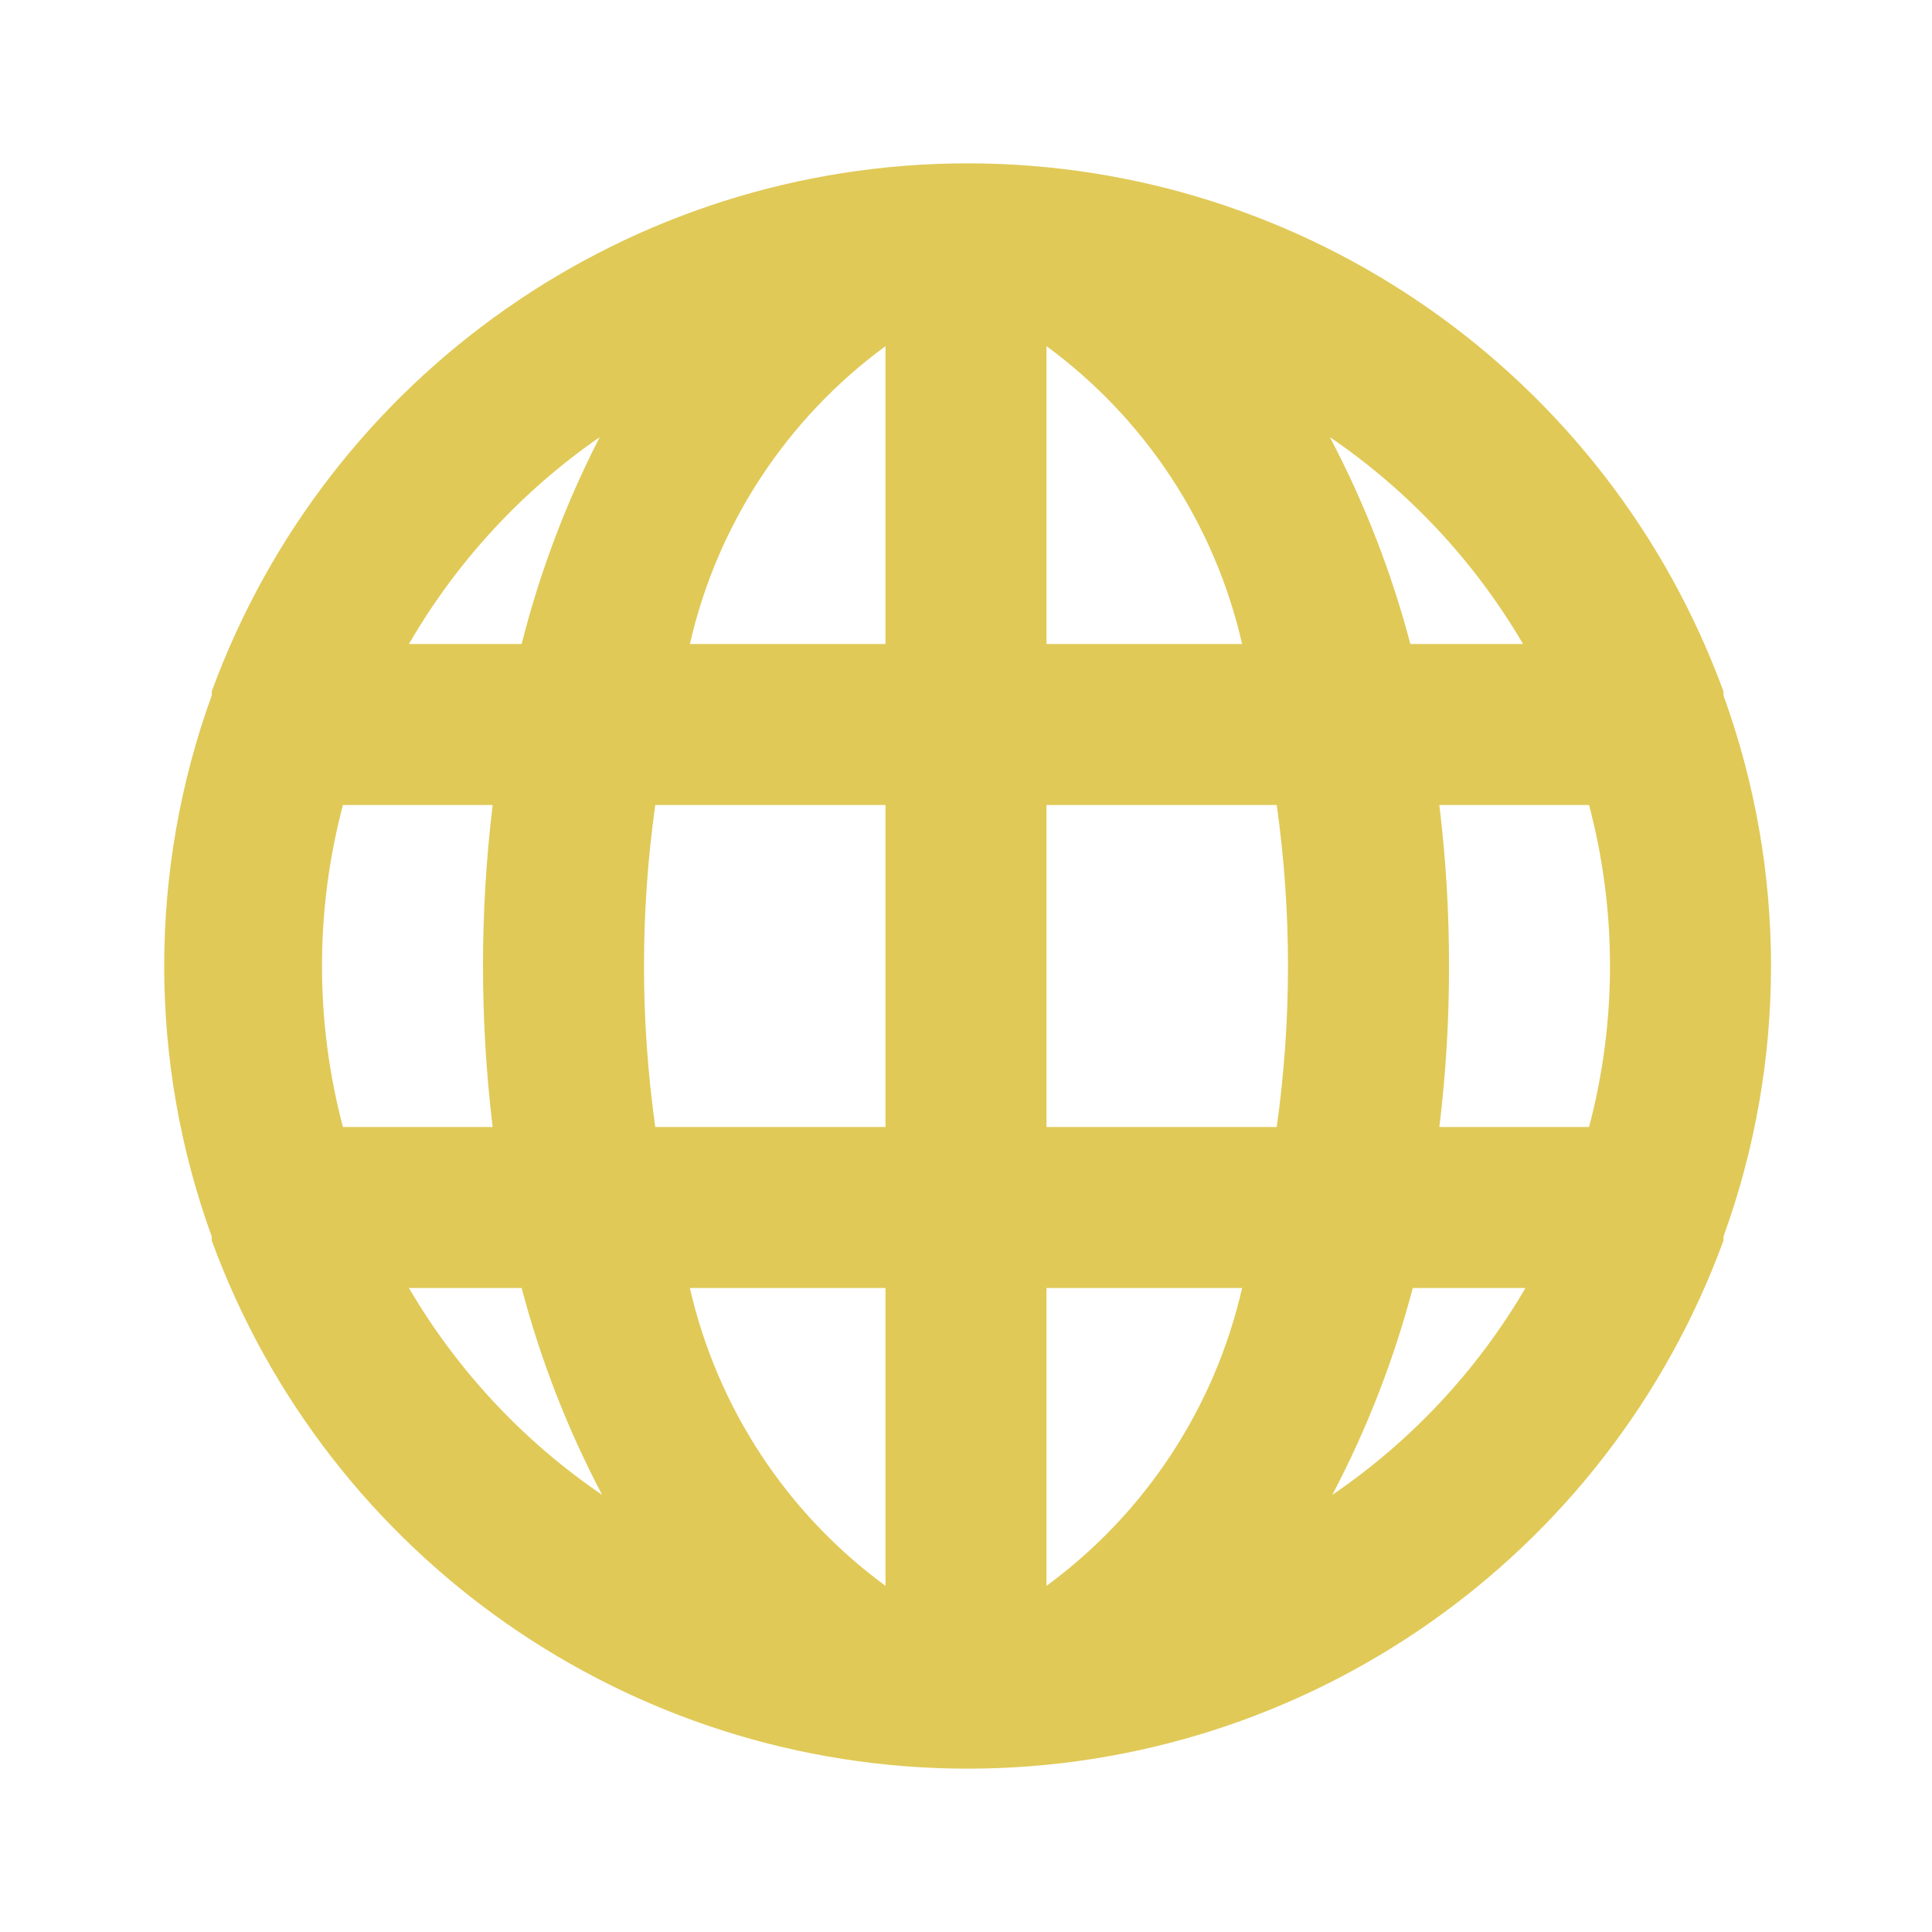
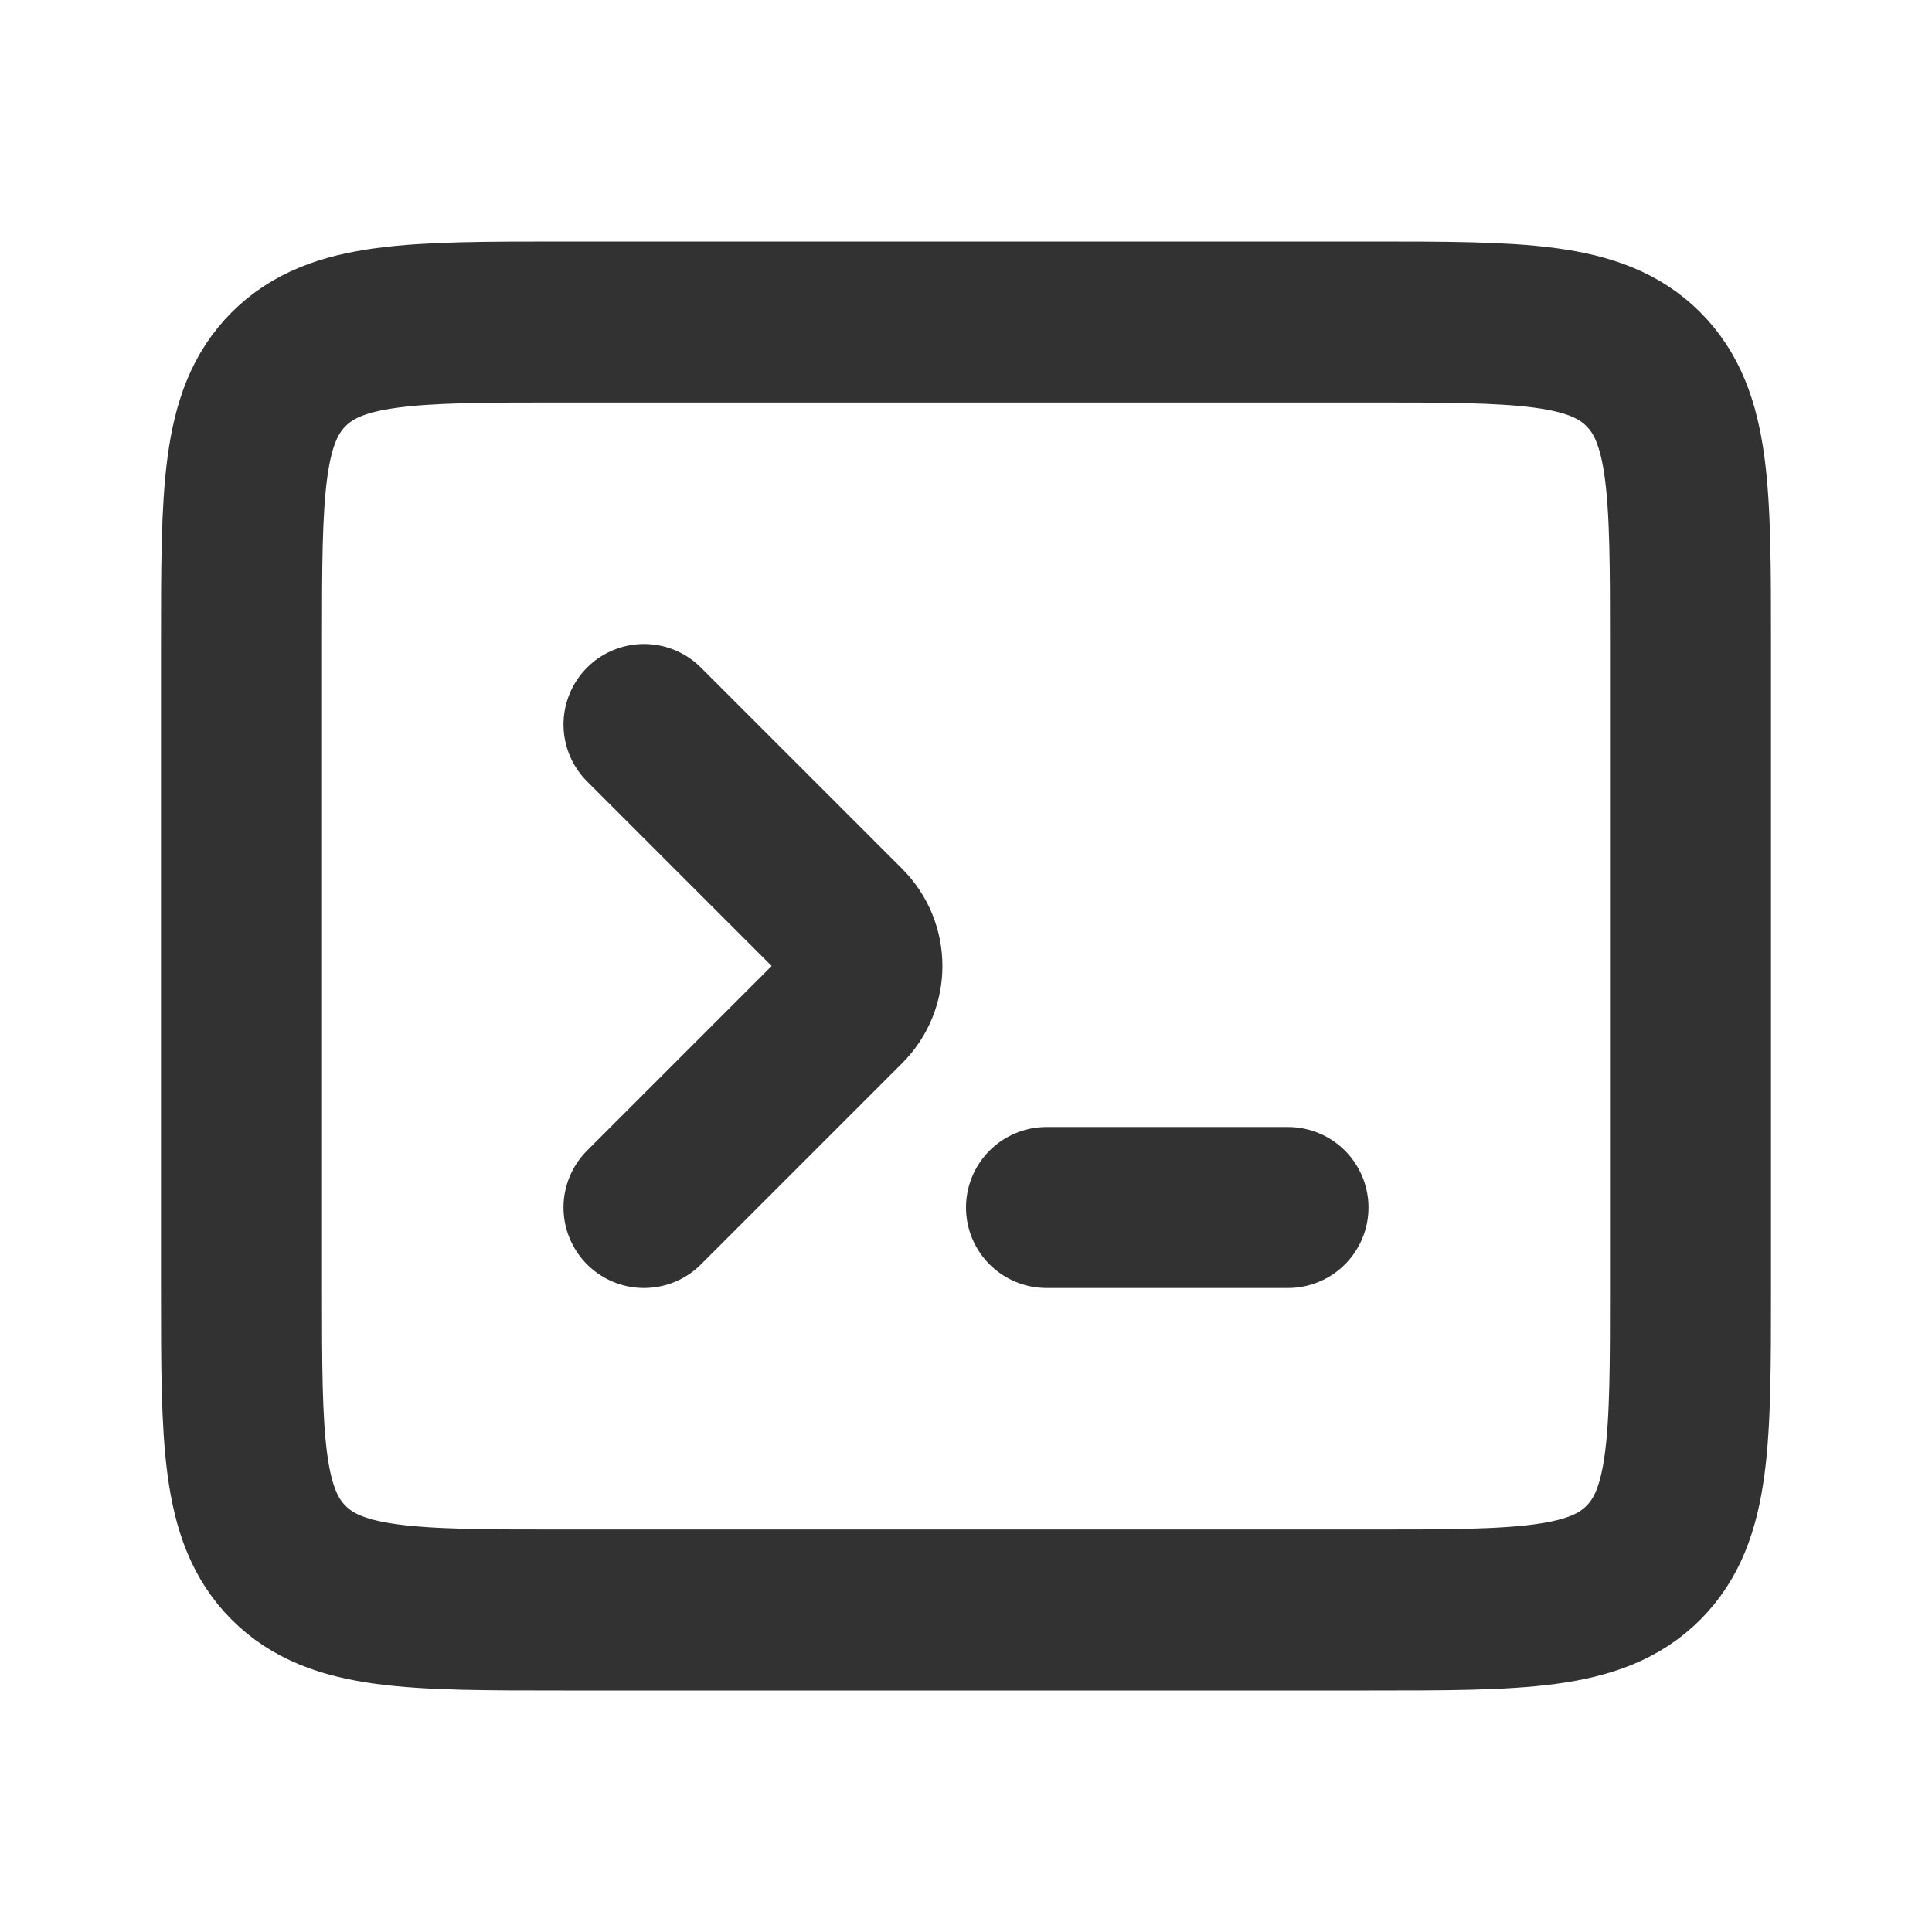
- <svg xmlns="http://www.w3.org/2000/svg" viewBox="0 0 24 24">
-   <path fill="#E0C957" d="M21.41,8.64s0,0,0-.05a10,10,0,0,0-18.78,0s0,0,0,.05a9.86,9.86,0,0,0,0,6.72s0,0,0,.05a10,10,0,0,0,18.78,0s0,0,0-.05a9.86,9.86,0,0,0,0-6.72ZM4.26,14a7.82,7.82,0,0,1,0-4H6.12a16.73,16.73,0,0,0,0,4Zm.82,2h1.4a12.15,12.15,0,0,0,1,2.57A8,8,0,0,1,5.08,16Zm1.4-8H5.08A8,8,0,0,1,7.45,5.43,12.15,12.15,0,0,0,6.48,8ZM11,19.7A6.34,6.34,0,0,1,8.57,16H11ZM11,14H8.14a14.36,14.36,0,0,1,0-4H11Zm0-6H8.57A6.34,6.34,0,0,1,11,4.3Zm7.92,0h-1.4a12.15,12.15,0,0,0-1-2.57A8,8,0,0,1,18.92,8ZM13,4.3A6.34,6.34,0,0,1,15.43,8H13Zm0,15.4V16h2.43A6.34,6.34,0,0,1,13,19.7ZM15.86,14H13V10h2.86a14.36,14.36,0,0,1,0,4Zm.69,4.57a12.15,12.15,0,0,0,1-2.57h1.4A8,8,0,0,1,16.55,18.57ZM19.74,14H17.88A16.16,16.16,0,0,0,18,12a16.28,16.28,0,0,0-.12-2h1.86a7.82,7.82,0,0,1,0,4Z" />
+ <svg xmlns="http://www.w3.org/2000/svg" width="800px" height="800px" viewBox="0 0 24 24" fill="none">
+   <path d="M13 15H16" stroke="#323232" stroke-width="2" stroke-linecap="round" />
+   <path d="M8 15L10.5 12.5V12.5C10.776 12.224 10.776 11.776 10.5 11.5V11.5L8 9" stroke="#323232" stroke-width="2" stroke-linecap="round" stroke-linejoin="round" />
+   <path d="M3 8C3 6.114 3 5.172 3.586 4.586C4.172 4 5.114 4 7 4H12H17C18.886 4 19.828 4 20.414 4.586C21 5.172 21 6.114 21 8V12V16C21 17.886 21 18.828 20.414 19.414C19.828 20 18.886 20 17 20H12H7C5.114 20 4.172 20 3.586 19.414C3 18.828 3 17.886 3 16V12V8Z" stroke="#323232" stroke-width="2" stroke-linejoin="round" />
</svg>
